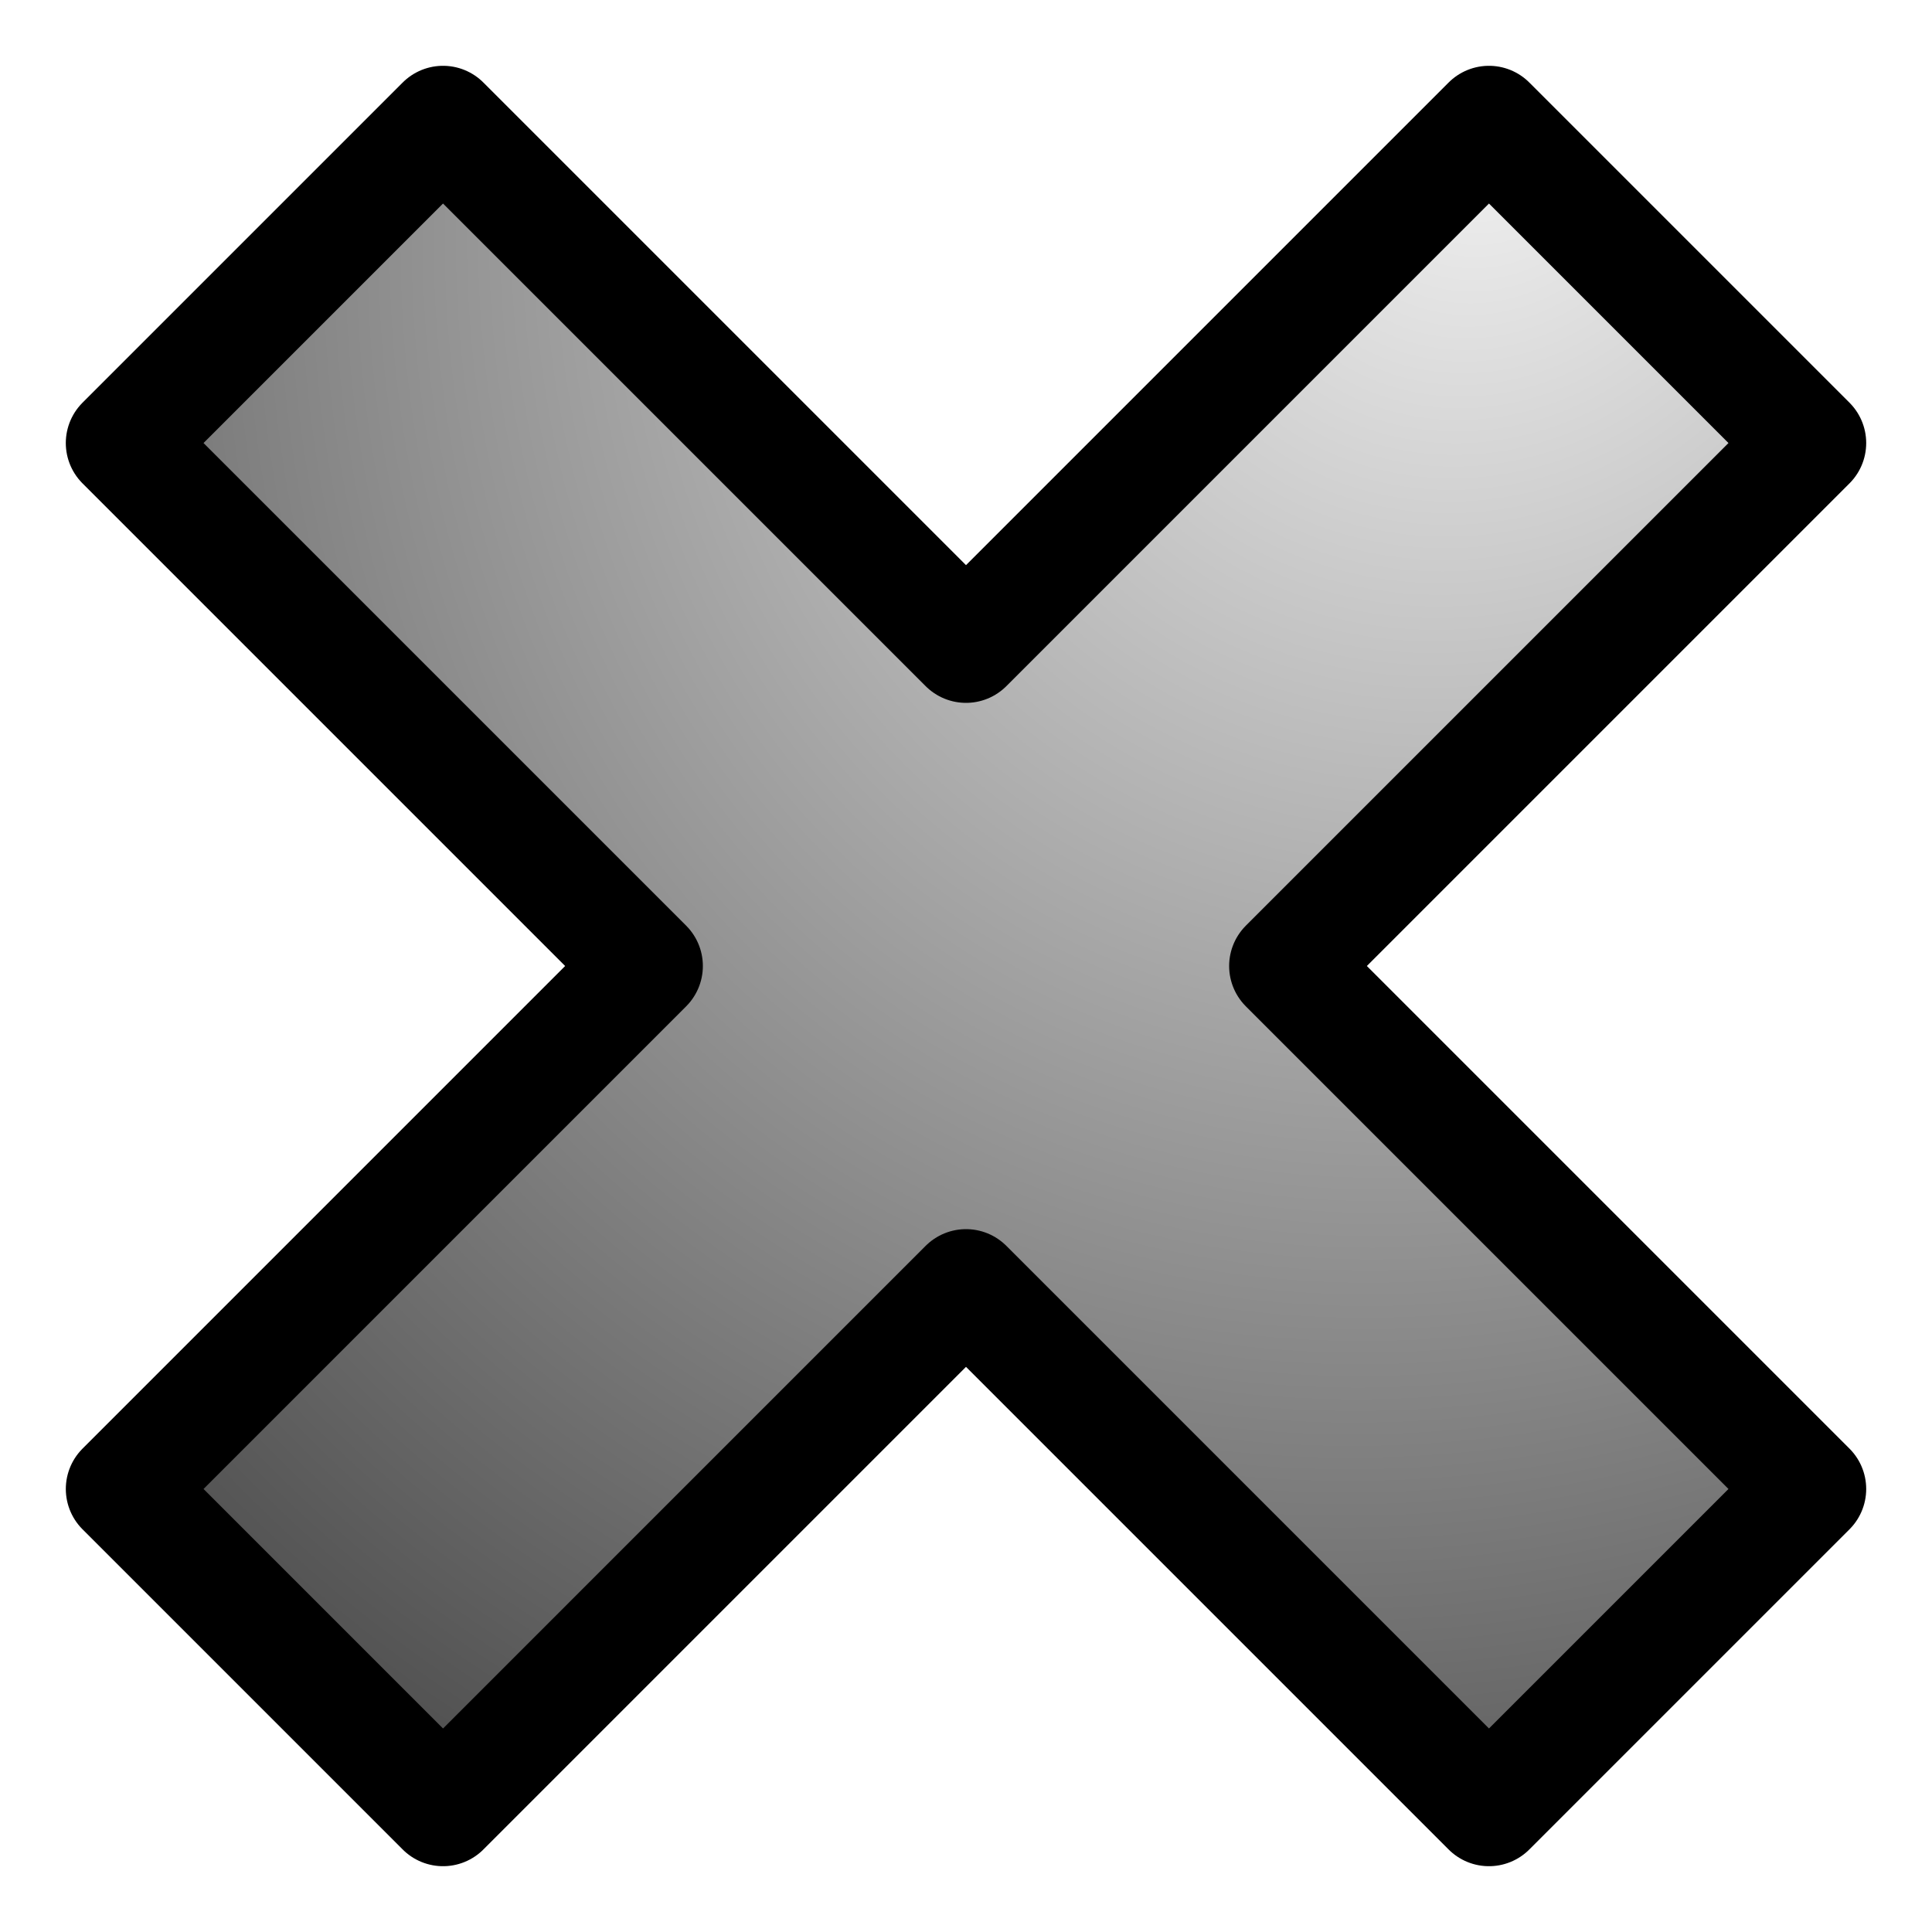
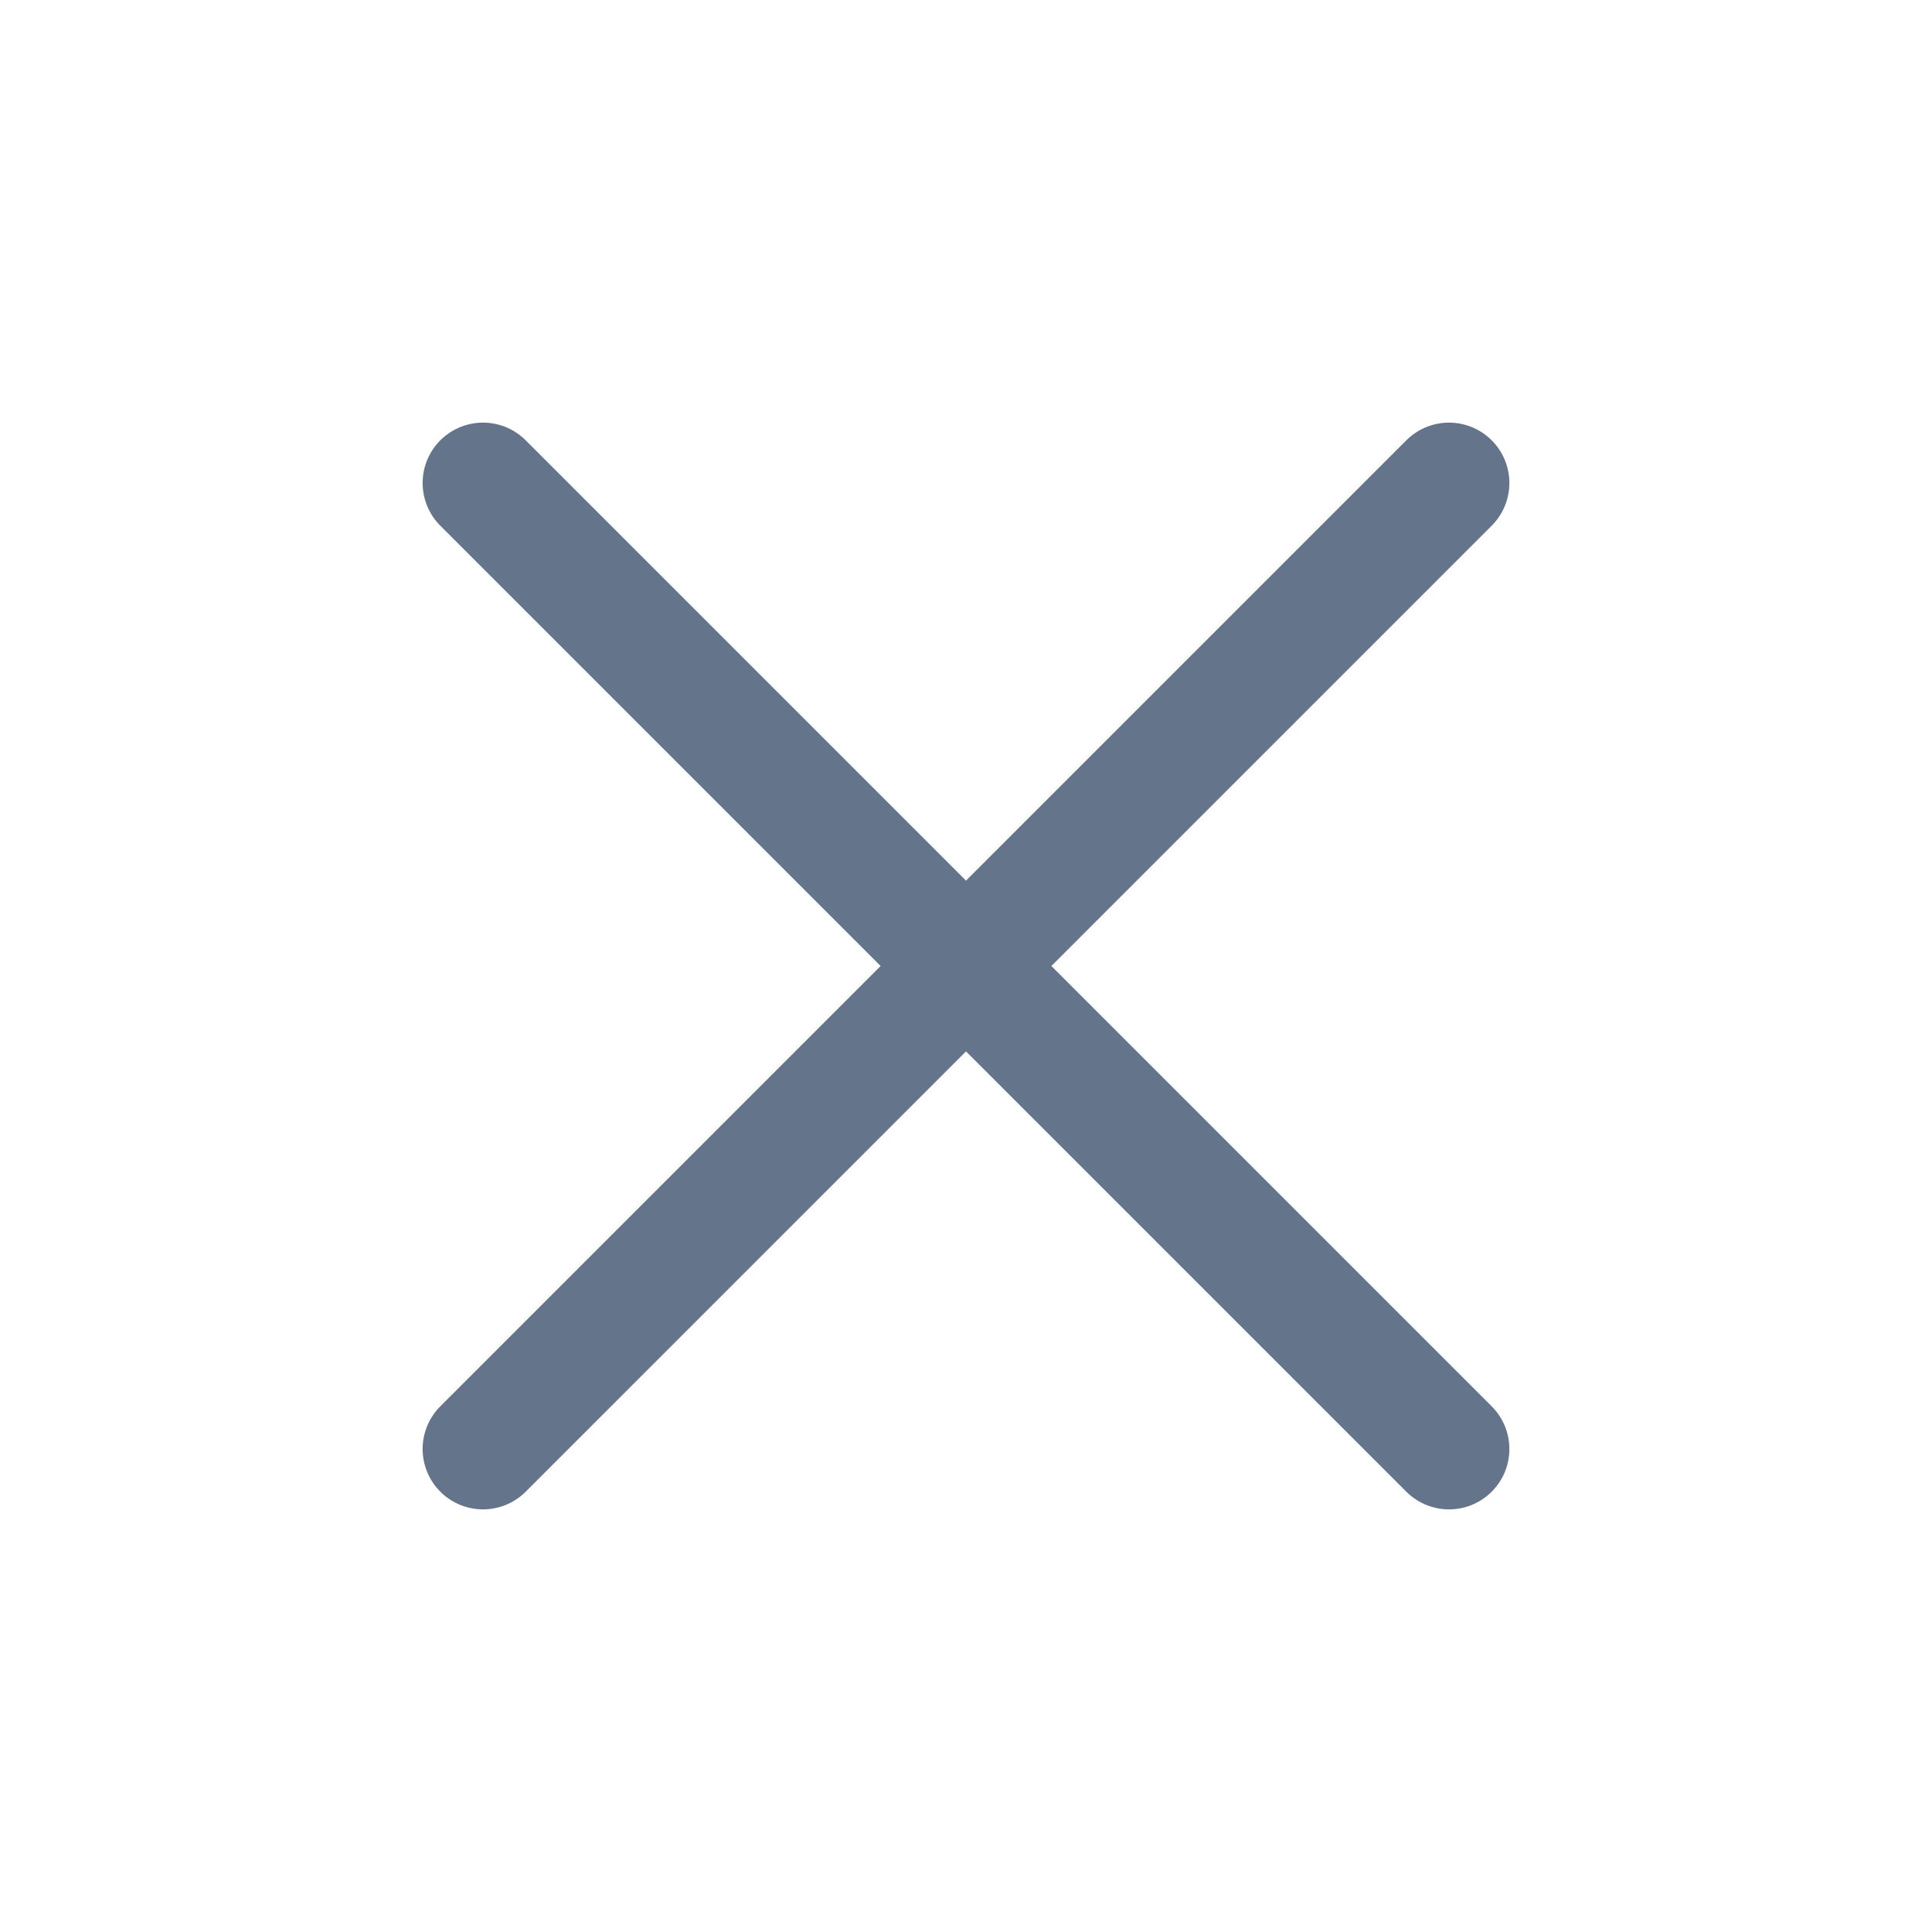
- <svg xmlns="http://www.w3.org/2000/svg" xmlns:xlink="http://www.w3.org/1999/xlink" width="128" height="128">
-   <defs>
-     <radialGradient xlink:href="#a" id="b" cx="96.019" cy="19.554" r="59.641" fx="96.019" fy="19.554" gradientTransform="matrix(-1.16502 1.87132 -1.65602 -1.03098 242.895 -151.384)" gradientUnits="userSpaceOnUse" />
-     <linearGradient id="a">
-       <stop offset="0" style="stop-color:#f2f2f2;stop-opacity:1" />
-       <stop offset="1" style="stop-color:#4d4d4d;stop-opacity:1" />
-     </linearGradient>
-   </defs>
-   <path d="M29.352 8.139 8.139 29.352 42.787 64 8.14 98.648l21.213 21.213L64 85.213l34.648 34.648 21.213-21.213L85.213 64l34.648-34.648L98.648 8.139 64 42.787Z" style="opacity:1;fill:url(#b);fill-opacity:1;stroke:#000;stroke-width:7.559;stroke-linecap:round;stroke-linejoin:round;stroke-miterlimit:4;stroke-dasharray:none;stroke-dashoffset:11.337;stroke-opacity:1" />
+ <svg xmlns="http://www.w3.org/2000/svg" width="24" height="24" viewBox="0 0 24 24">
+   <g fill="none" stroke-width="1.5" stroke-linecap="round" stroke-linejoin="round">
+     <path d="M6 6l12 12M18 6L6 18" stroke="#64748B" fill="none" />
+   </g>
</svg>
